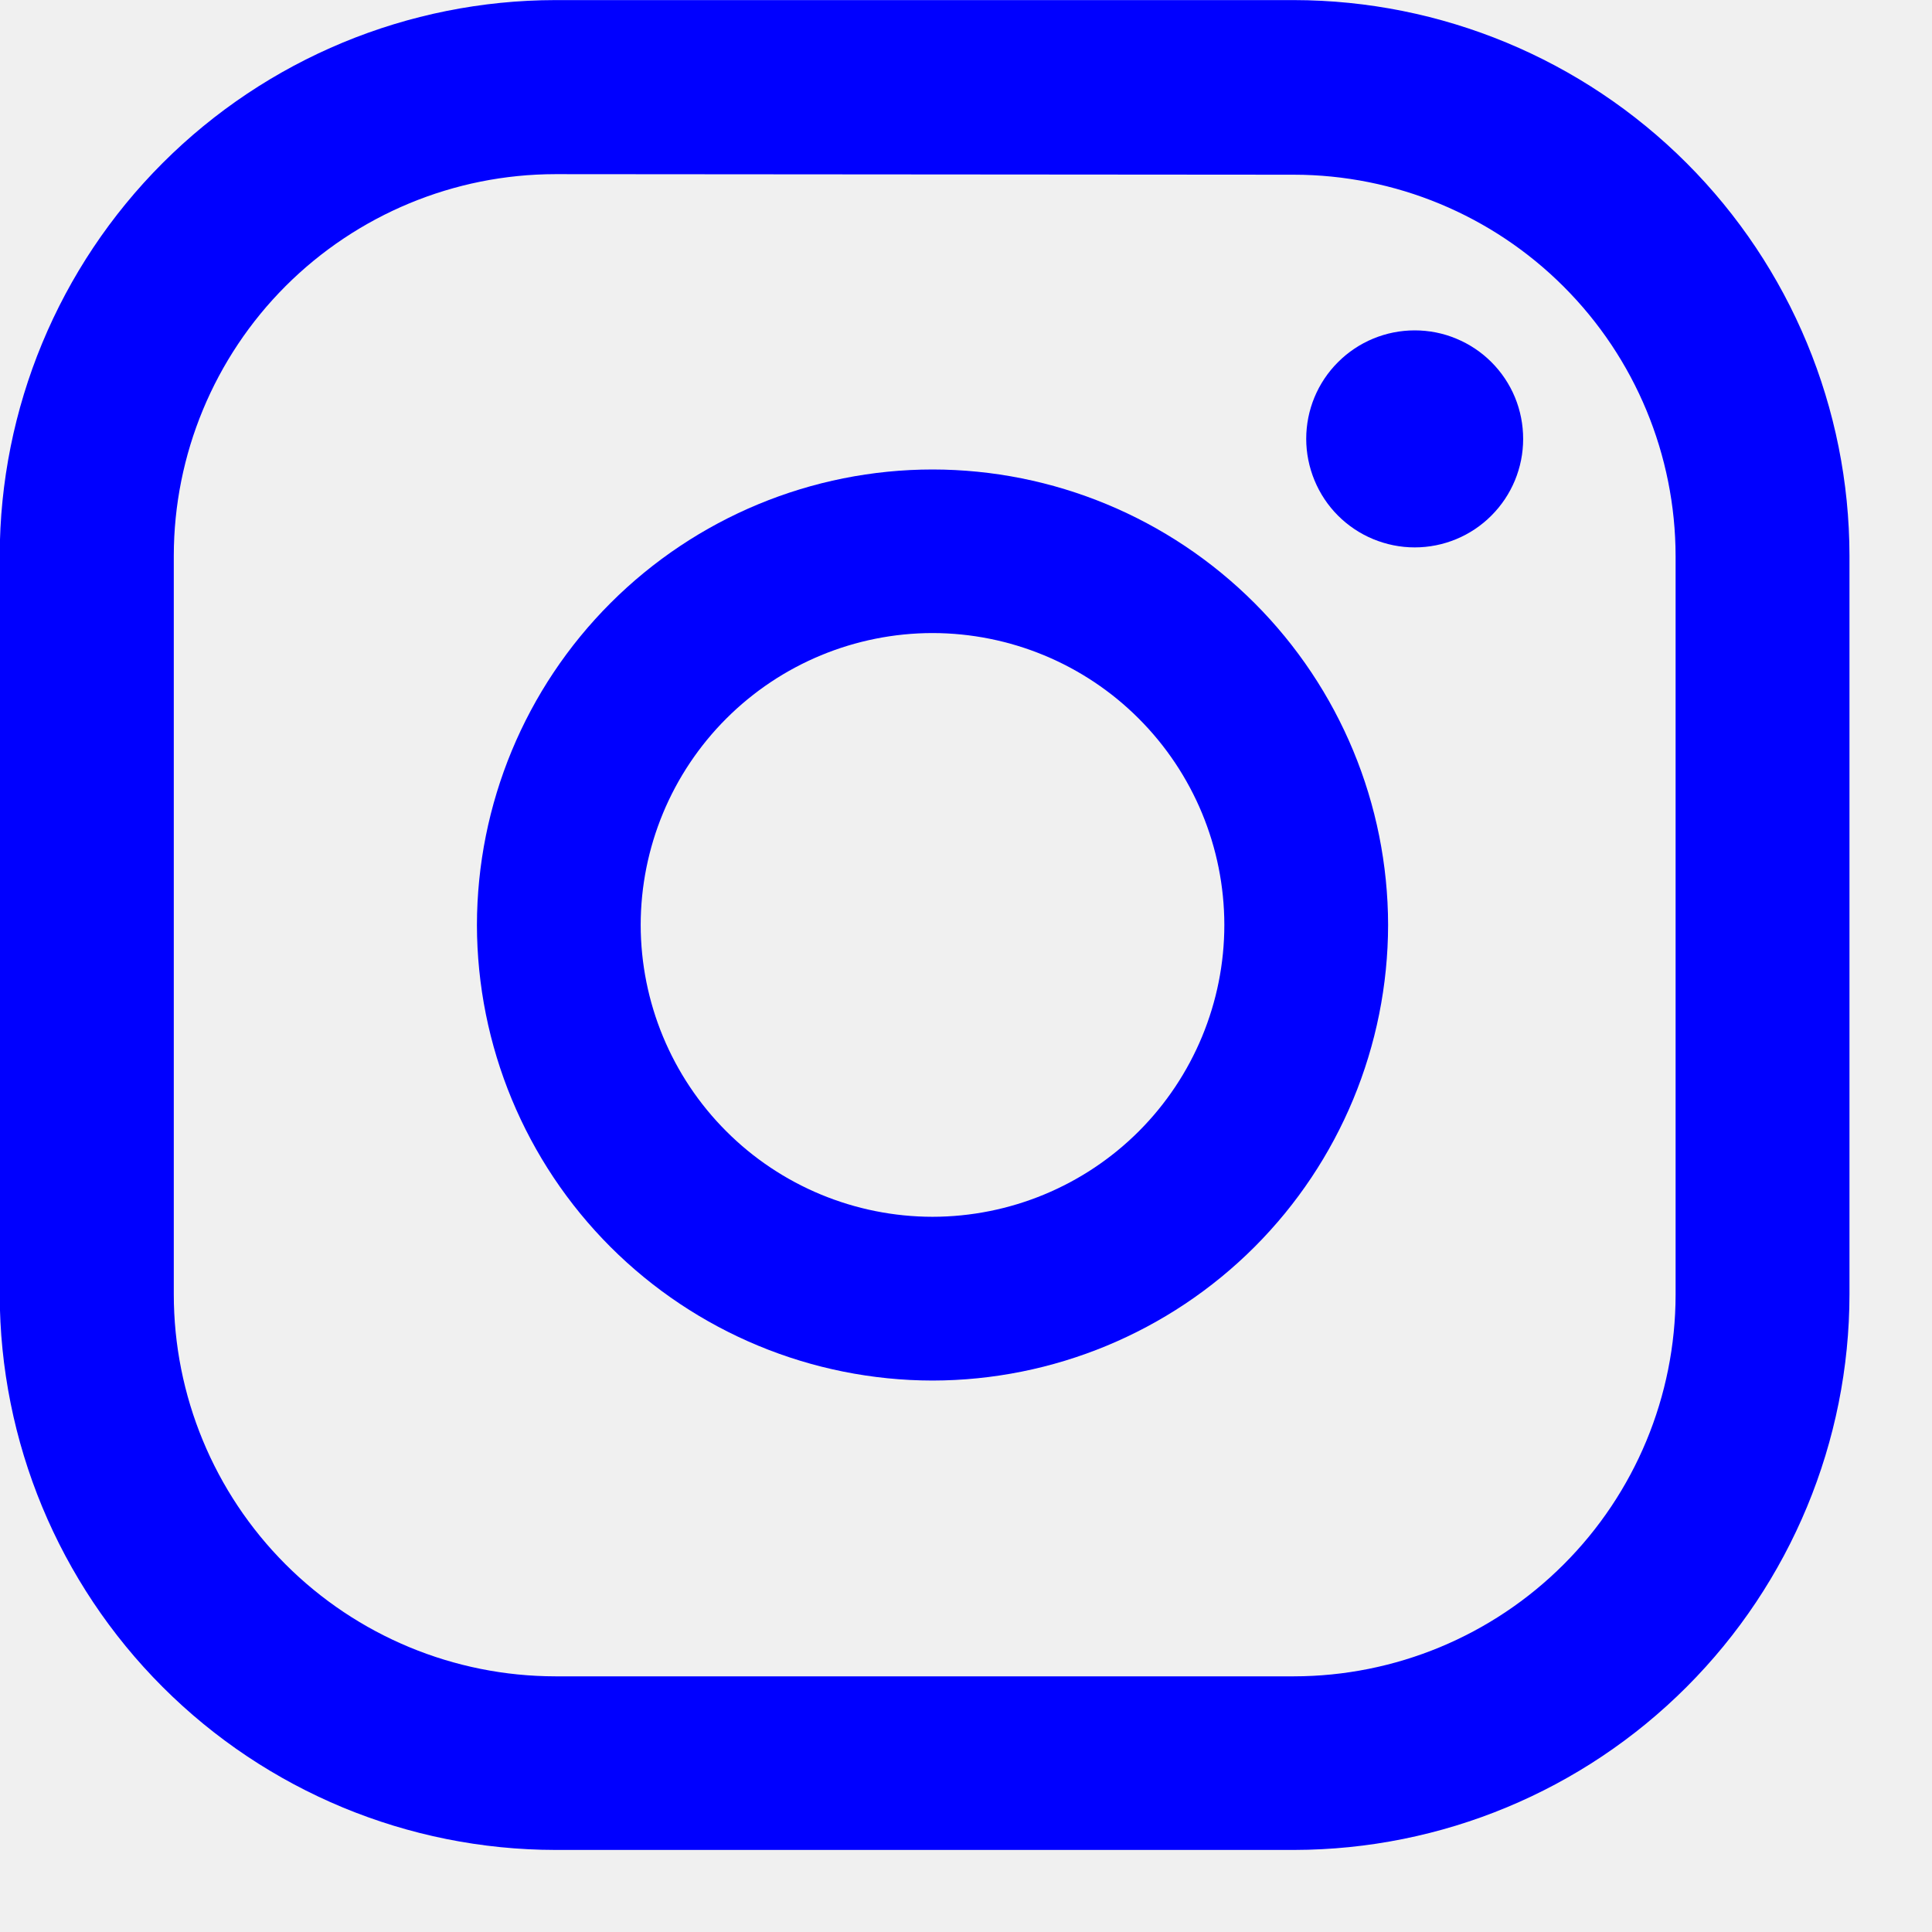
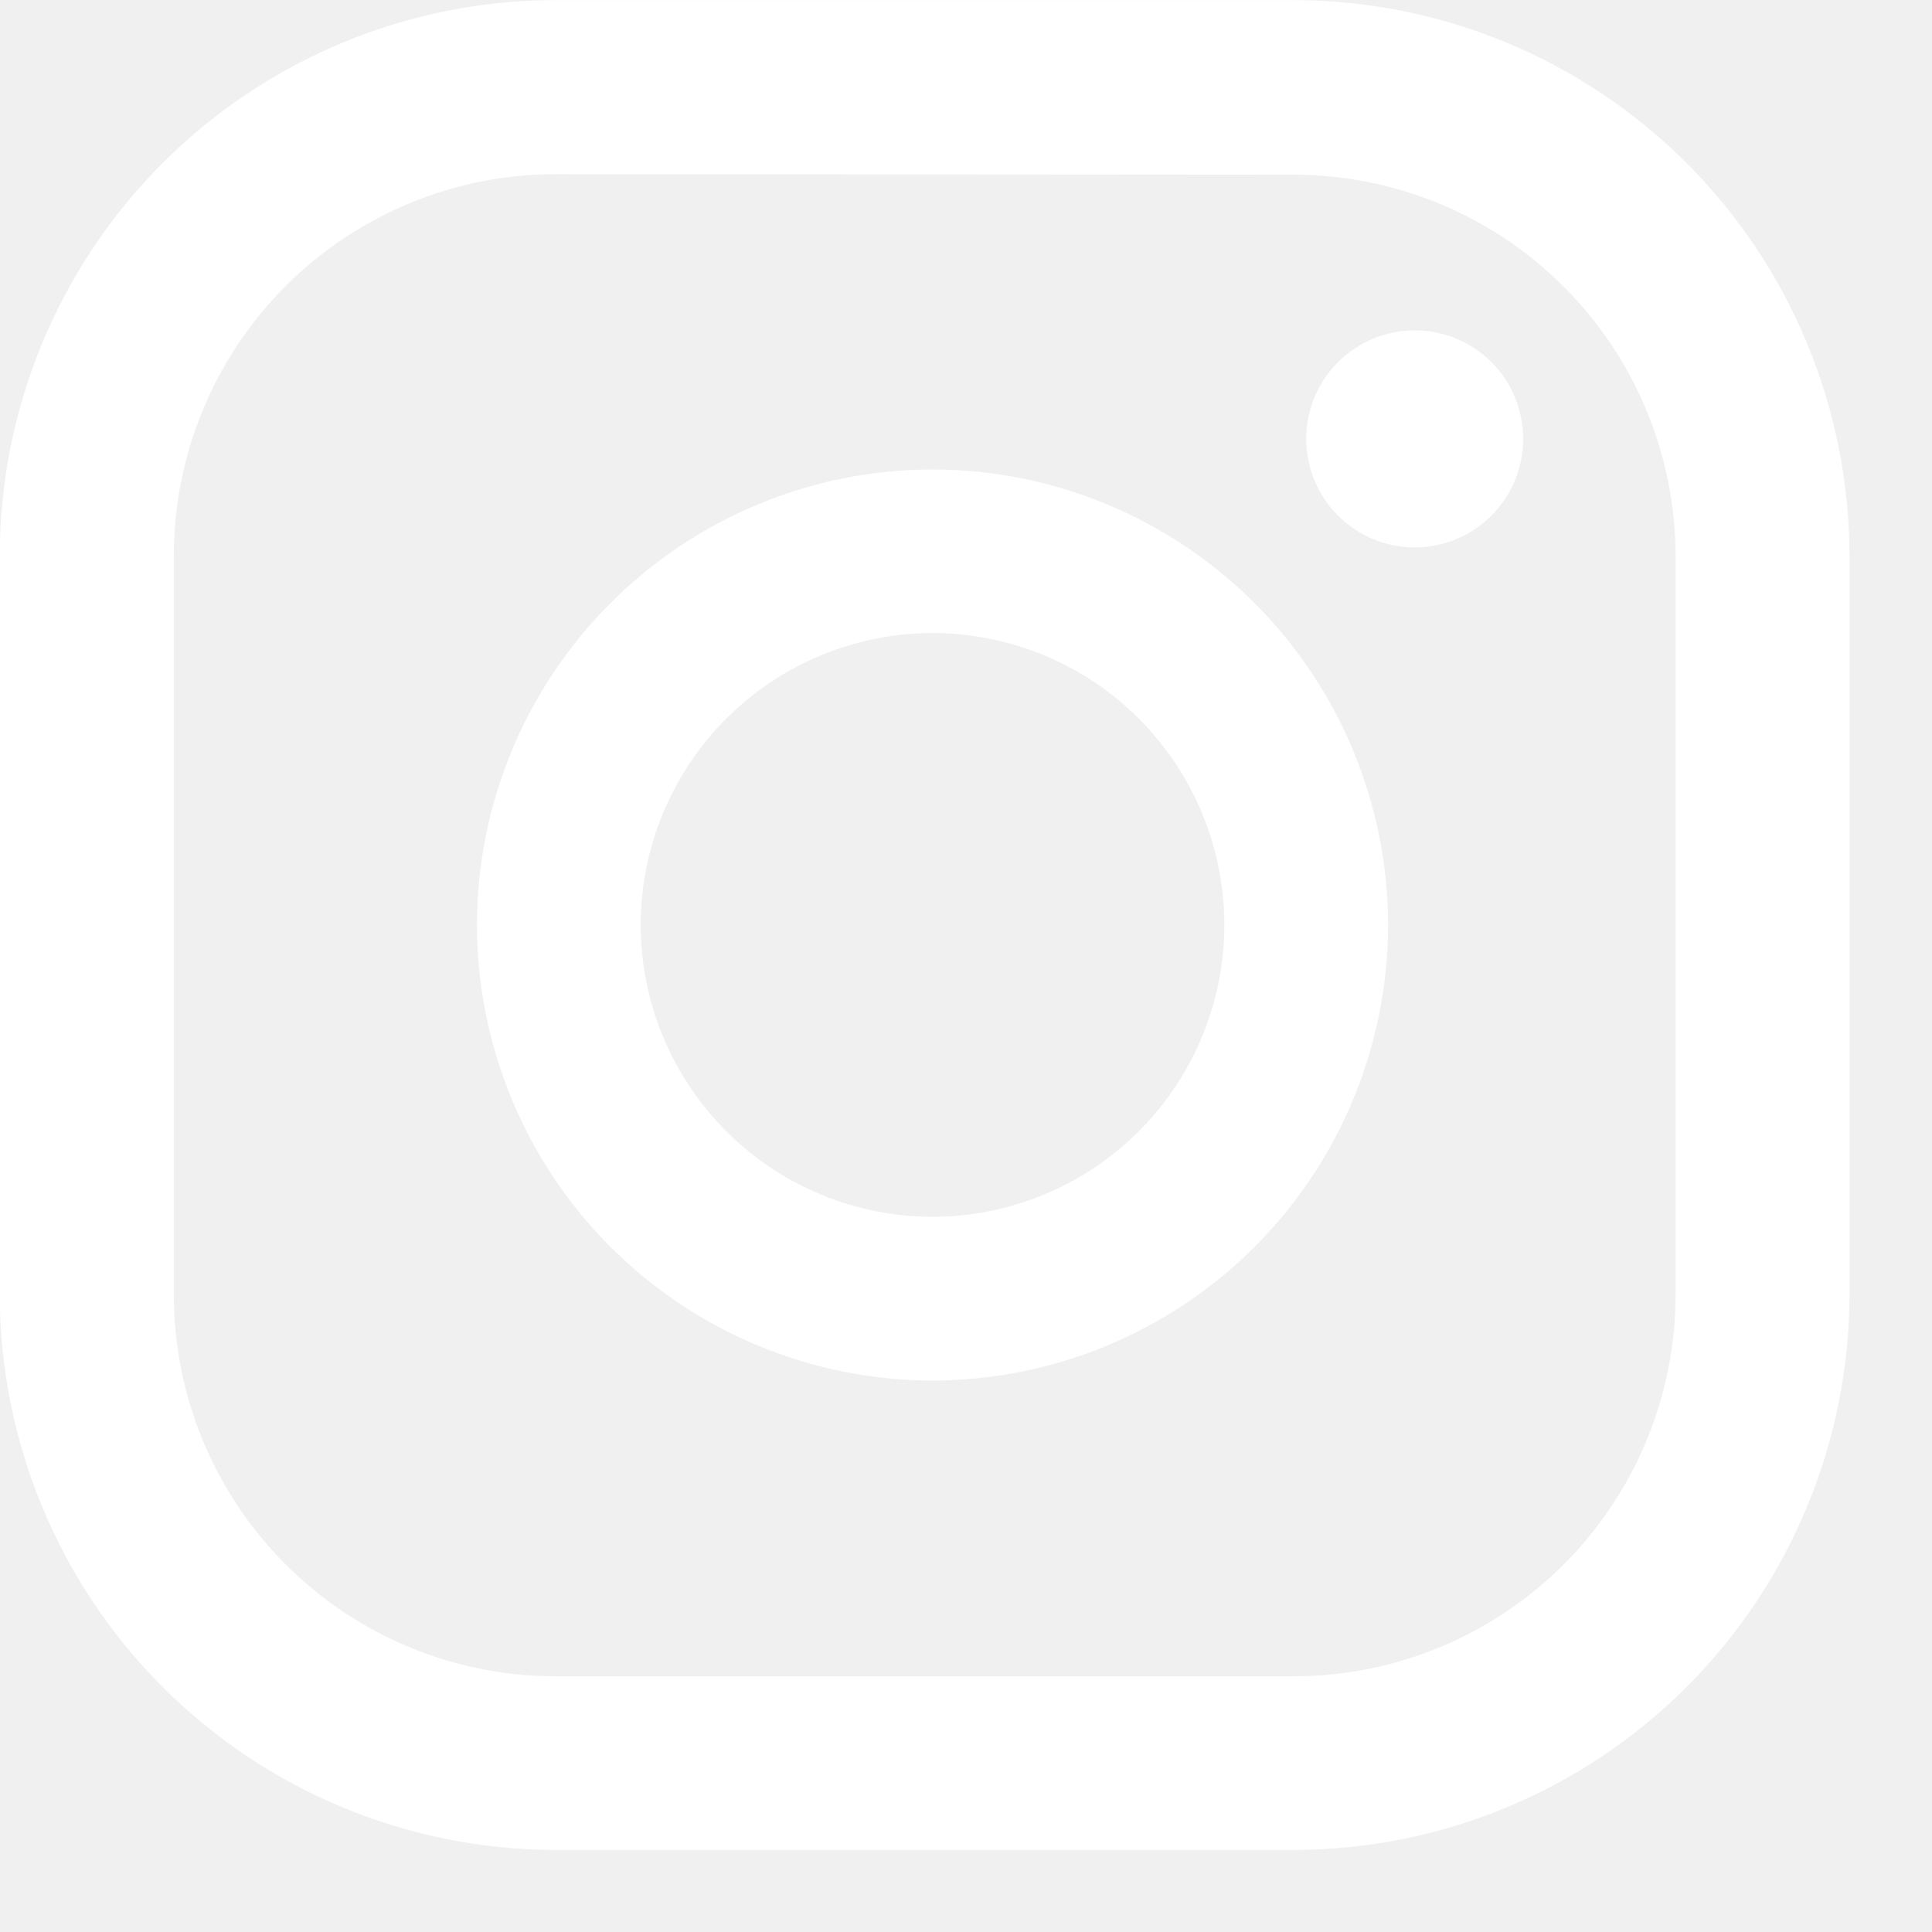
<svg xmlns="http://www.w3.org/2000/svg" width="21" height="21" viewBox="0 0 21 21" fill="none">
-   <path d="M15.377 3.591C15.065 3.591 14.765 3.715 14.544 3.936C14.322 4.157 14.198 4.457 14.198 4.77C14.198 4.925 14.229 5.078 14.288 5.221C14.347 5.364 14.434 5.495 14.543 5.604C14.653 5.714 14.783 5.801 14.926 5.86C15.069 5.919 15.222 5.95 15.377 5.95C15.69 5.95 15.99 5.826 16.211 5.604C16.432 5.383 16.556 5.084 16.556 4.771C16.556 4.616 16.526 4.462 16.467 4.319C16.408 4.176 16.321 4.046 16.211 3.936C16.102 3.827 15.972 3.74 15.829 3.681C15.686 3.621 15.532 3.591 15.377 3.591Z" fill="blue" />
-   <path d="M10.136 5.103C8.823 5.104 7.565 5.626 6.636 6.555C5.708 7.483 5.186 8.741 5.184 10.054C5.186 11.367 5.708 12.626 6.636 13.554C7.565 14.482 8.823 15.004 10.136 15.006C11.449 15.004 12.708 14.482 13.636 13.554C14.564 12.626 15.086 11.367 15.088 10.054C15.086 8.741 14.564 7.483 13.636 6.555C12.707 5.626 11.449 5.104 10.136 5.103ZM10.136 13.226C9.295 13.225 8.488 12.891 7.894 12.296C7.299 11.701 6.965 10.894 6.964 10.053C6.965 9.212 7.299 8.406 7.894 7.811C8.489 7.216 9.295 6.882 10.136 6.881C10.977 6.882 11.784 7.216 12.378 7.811C12.973 8.406 13.307 9.212 13.308 10.053C13.308 10.894 12.973 11.701 12.379 12.296C11.784 12.891 10.977 13.225 10.136 13.226Z" fill="blue" />
-   <path d="M14.068 20.108H6.036C4.435 20.106 2.9 19.469 1.768 18.337C0.636 17.205 -0.001 15.67 -0.003 14.069V6.041C-0.001 4.44 0.635 2.905 1.768 1.772C2.9 0.64 4.435 0.003 6.036 0.001H14.064C15.665 0.003 17.2 0.64 18.332 1.772C19.464 2.904 20.101 4.439 20.103 6.04V14.068C20.102 15.668 19.465 17.203 18.334 18.335C17.203 19.468 15.669 20.105 14.068 20.108ZM6.036 1.893C4.937 1.894 3.883 2.332 3.105 3.109C2.328 3.886 1.89 4.941 1.889 6.04V14.068C1.889 15.168 2.325 16.224 3.103 17.003C3.881 17.782 4.936 18.22 6.036 18.221H14.064C15.164 18.22 16.218 17.783 16.996 17.005C17.774 16.228 18.212 15.174 18.213 14.074V6.046C18.212 4.946 17.774 3.892 16.996 3.115C16.218 2.337 15.164 1.9 14.064 1.899L6.036 1.893Z" fill="blue" />
+   <path d="M15.377 3.591C15.065 3.591 14.765 3.715 14.544 3.936C14.322 4.157 14.198 4.457 14.198 4.77C14.198 4.925 14.229 5.078 14.288 5.221C14.347 5.364 14.434 5.495 14.543 5.604C14.653 5.714 14.783 5.801 14.926 5.86C15.069 5.919 15.222 5.95 15.377 5.95C15.69 5.95 15.99 5.826 16.211 5.604C16.432 5.383 16.556 5.084 16.556 4.771C16.556 4.616 16.526 4.462 16.467 4.319C16.408 4.176 16.321 4.046 16.211 3.936C16.102 3.827 15.972 3.74 15.829 3.681C15.686 3.621 15.532 3.591 15.377 3.591Z" fill="white" />
+   <path d="M10.136 5.103C8.823 5.104 7.565 5.626 6.636 6.555C5.708 7.483 5.186 8.741 5.184 10.054C5.186 11.367 5.708 12.626 6.636 13.554C7.565 14.482 8.823 15.004 10.136 15.006C11.449 15.004 12.708 14.482 13.636 13.554C14.564 12.626 15.086 11.367 15.088 10.054C15.086 8.741 14.564 7.483 13.636 6.555C12.707 5.626 11.449 5.104 10.136 5.103ZM10.136 13.226C9.295 13.225 8.488 12.891 7.894 12.296C7.299 11.701 6.965 10.894 6.964 10.053C6.965 9.212 7.299 8.406 7.894 7.811C8.489 7.216 9.295 6.882 10.136 6.881C10.977 6.882 11.784 7.216 12.378 7.811C12.973 8.406 13.307 9.212 13.308 10.053C13.308 10.894 12.973 11.701 12.379 12.296C11.784 12.891 10.977 13.225 10.136 13.226Z" fill="white" />
+   <path d="M14.068 20.108H6.036C4.435 20.106 2.9 19.469 1.768 18.337C0.636 17.205 -0.001 15.67 -0.003 14.069V6.041C-0.001 4.44 0.635 2.905 1.768 1.772C2.9 0.64 4.435 0.003 6.036 0.001H14.064C15.665 0.003 17.2 0.64 18.332 1.772C19.464 2.904 20.101 4.439 20.103 6.04V14.068C20.102 15.668 19.465 17.203 18.334 18.335C17.203 19.468 15.669 20.105 14.068 20.108ZM6.036 1.893C4.937 1.894 3.883 2.332 3.105 3.109C2.328 3.886 1.89 4.941 1.889 6.04V14.068C1.889 15.168 2.325 16.224 3.103 17.003C3.881 17.782 4.936 18.22 6.036 18.221H14.064C15.164 18.22 16.218 17.783 16.996 17.005C17.774 16.228 18.212 15.174 18.213 14.074V6.046C18.212 4.946 17.774 3.892 16.996 3.115C16.218 2.337 15.164 1.9 14.064 1.899L6.036 1.893Z" fill="white" />
</svg>
